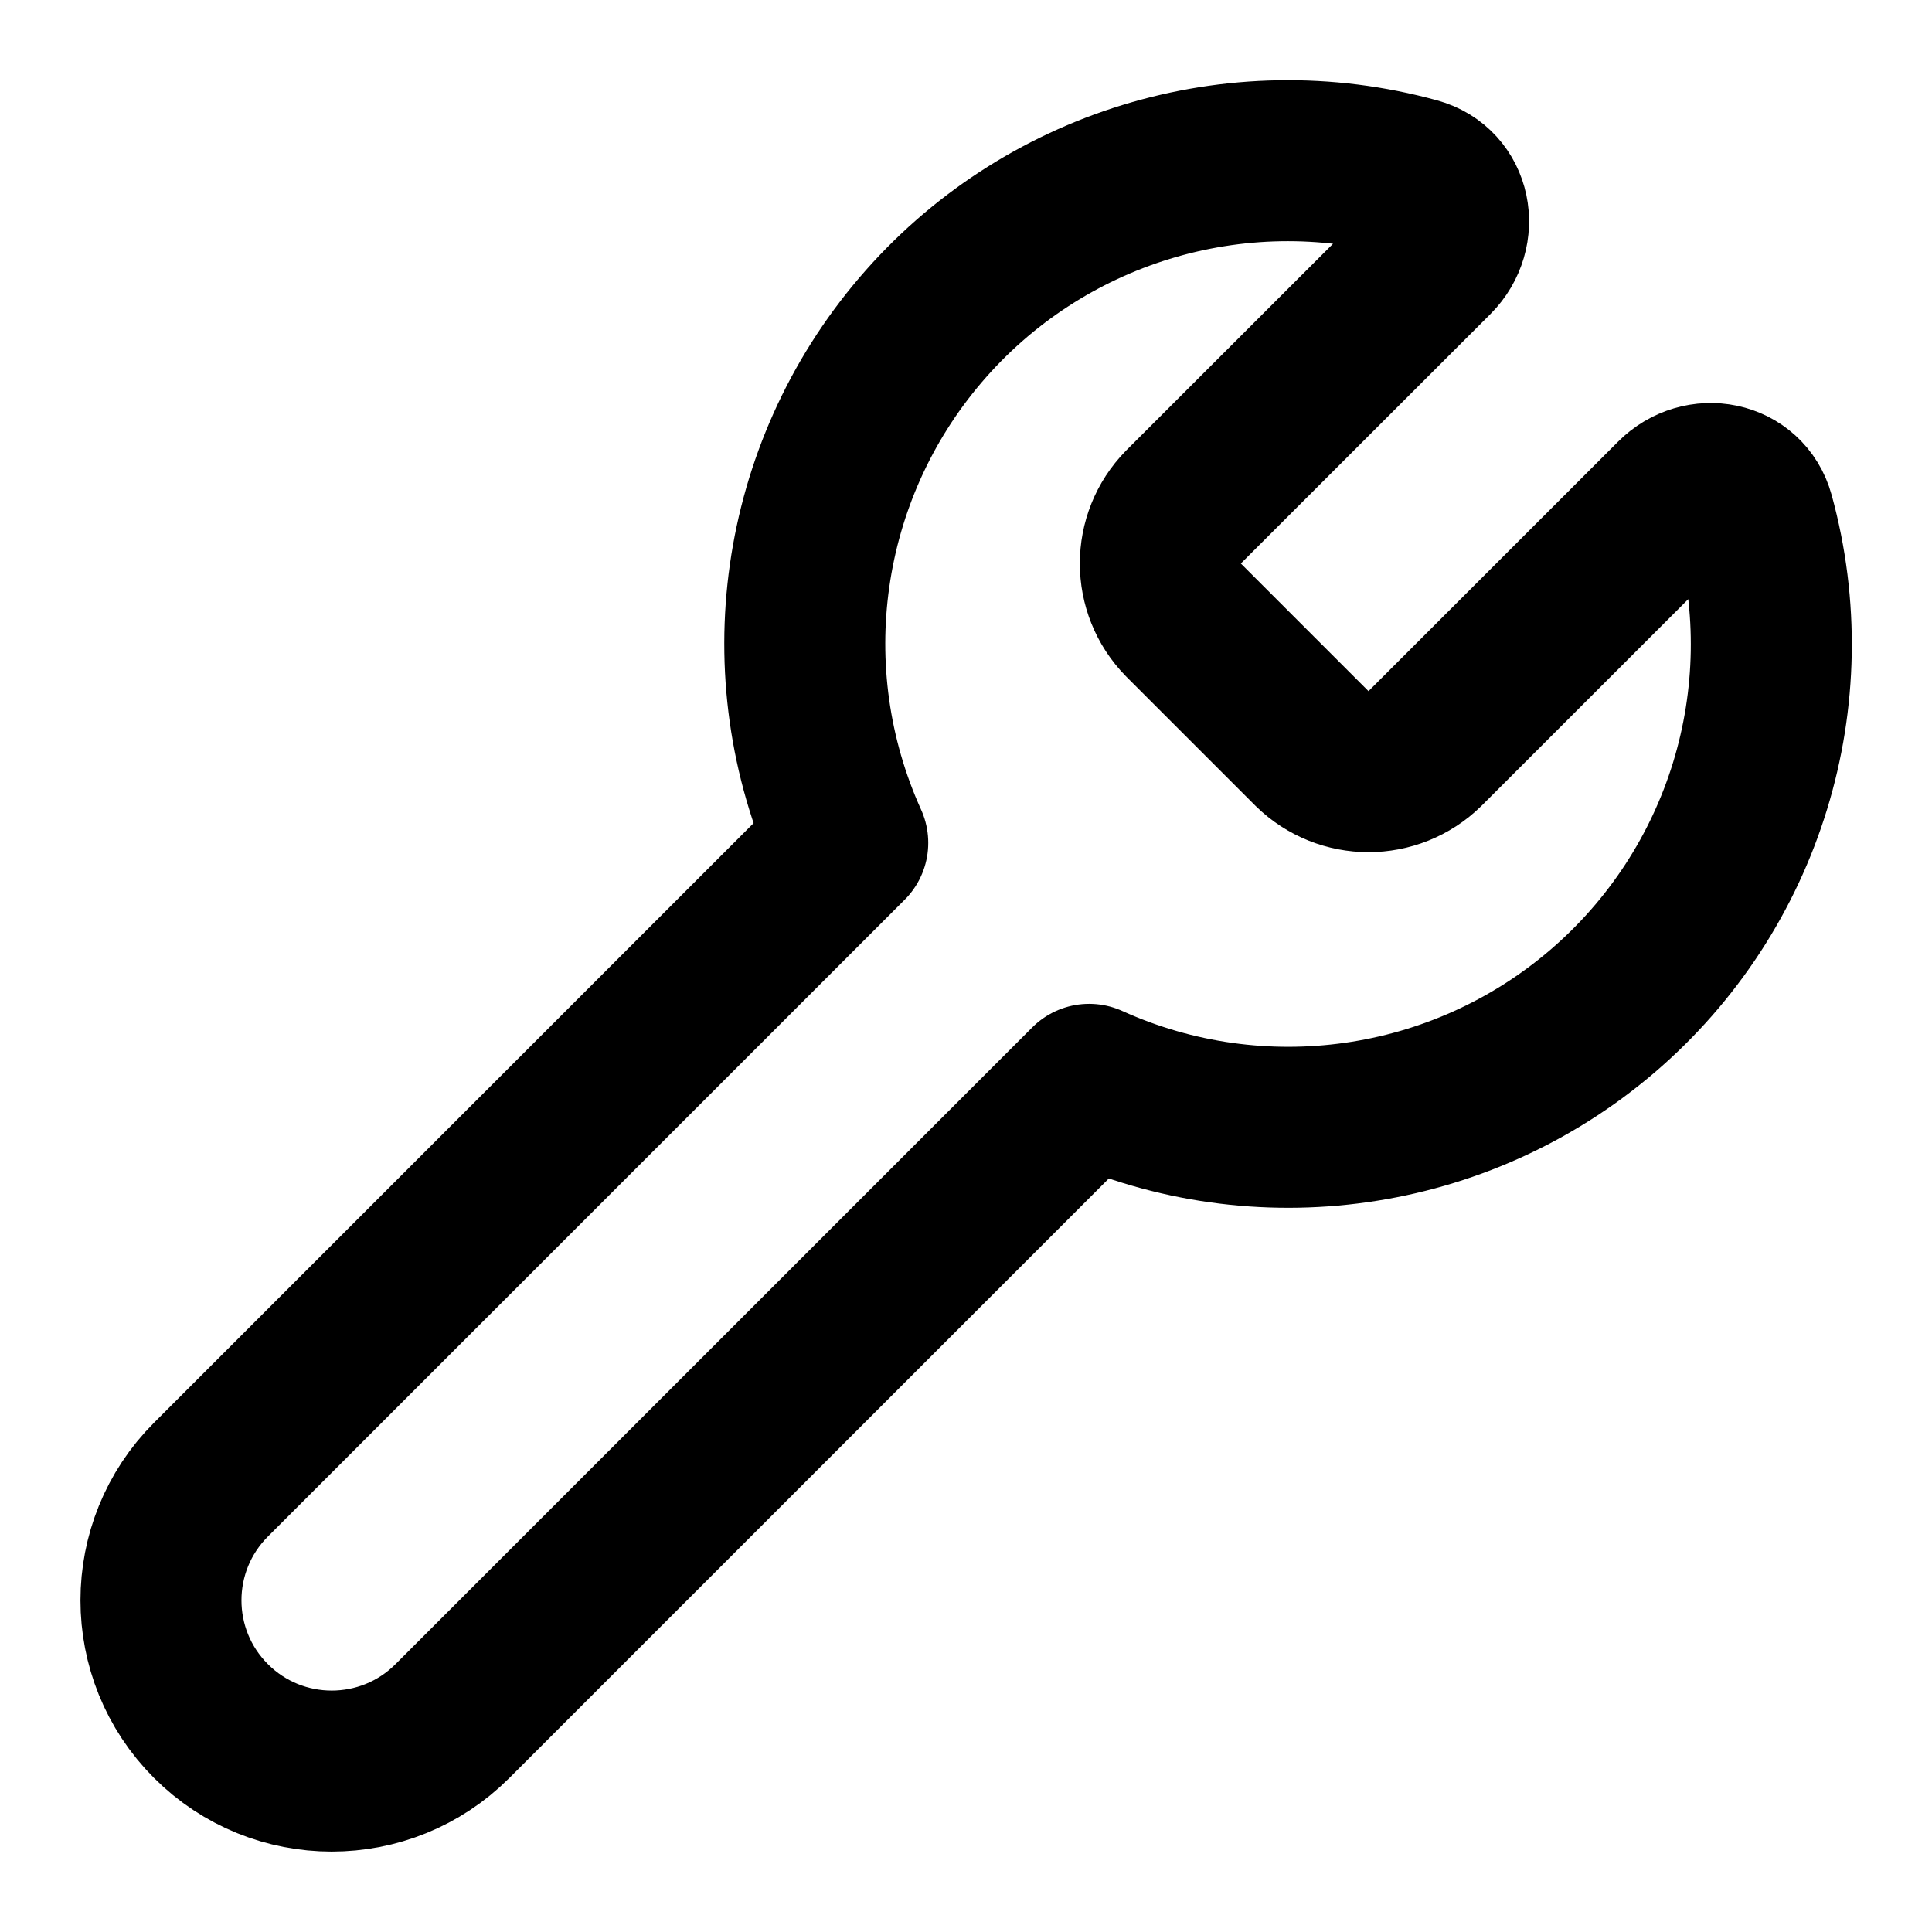
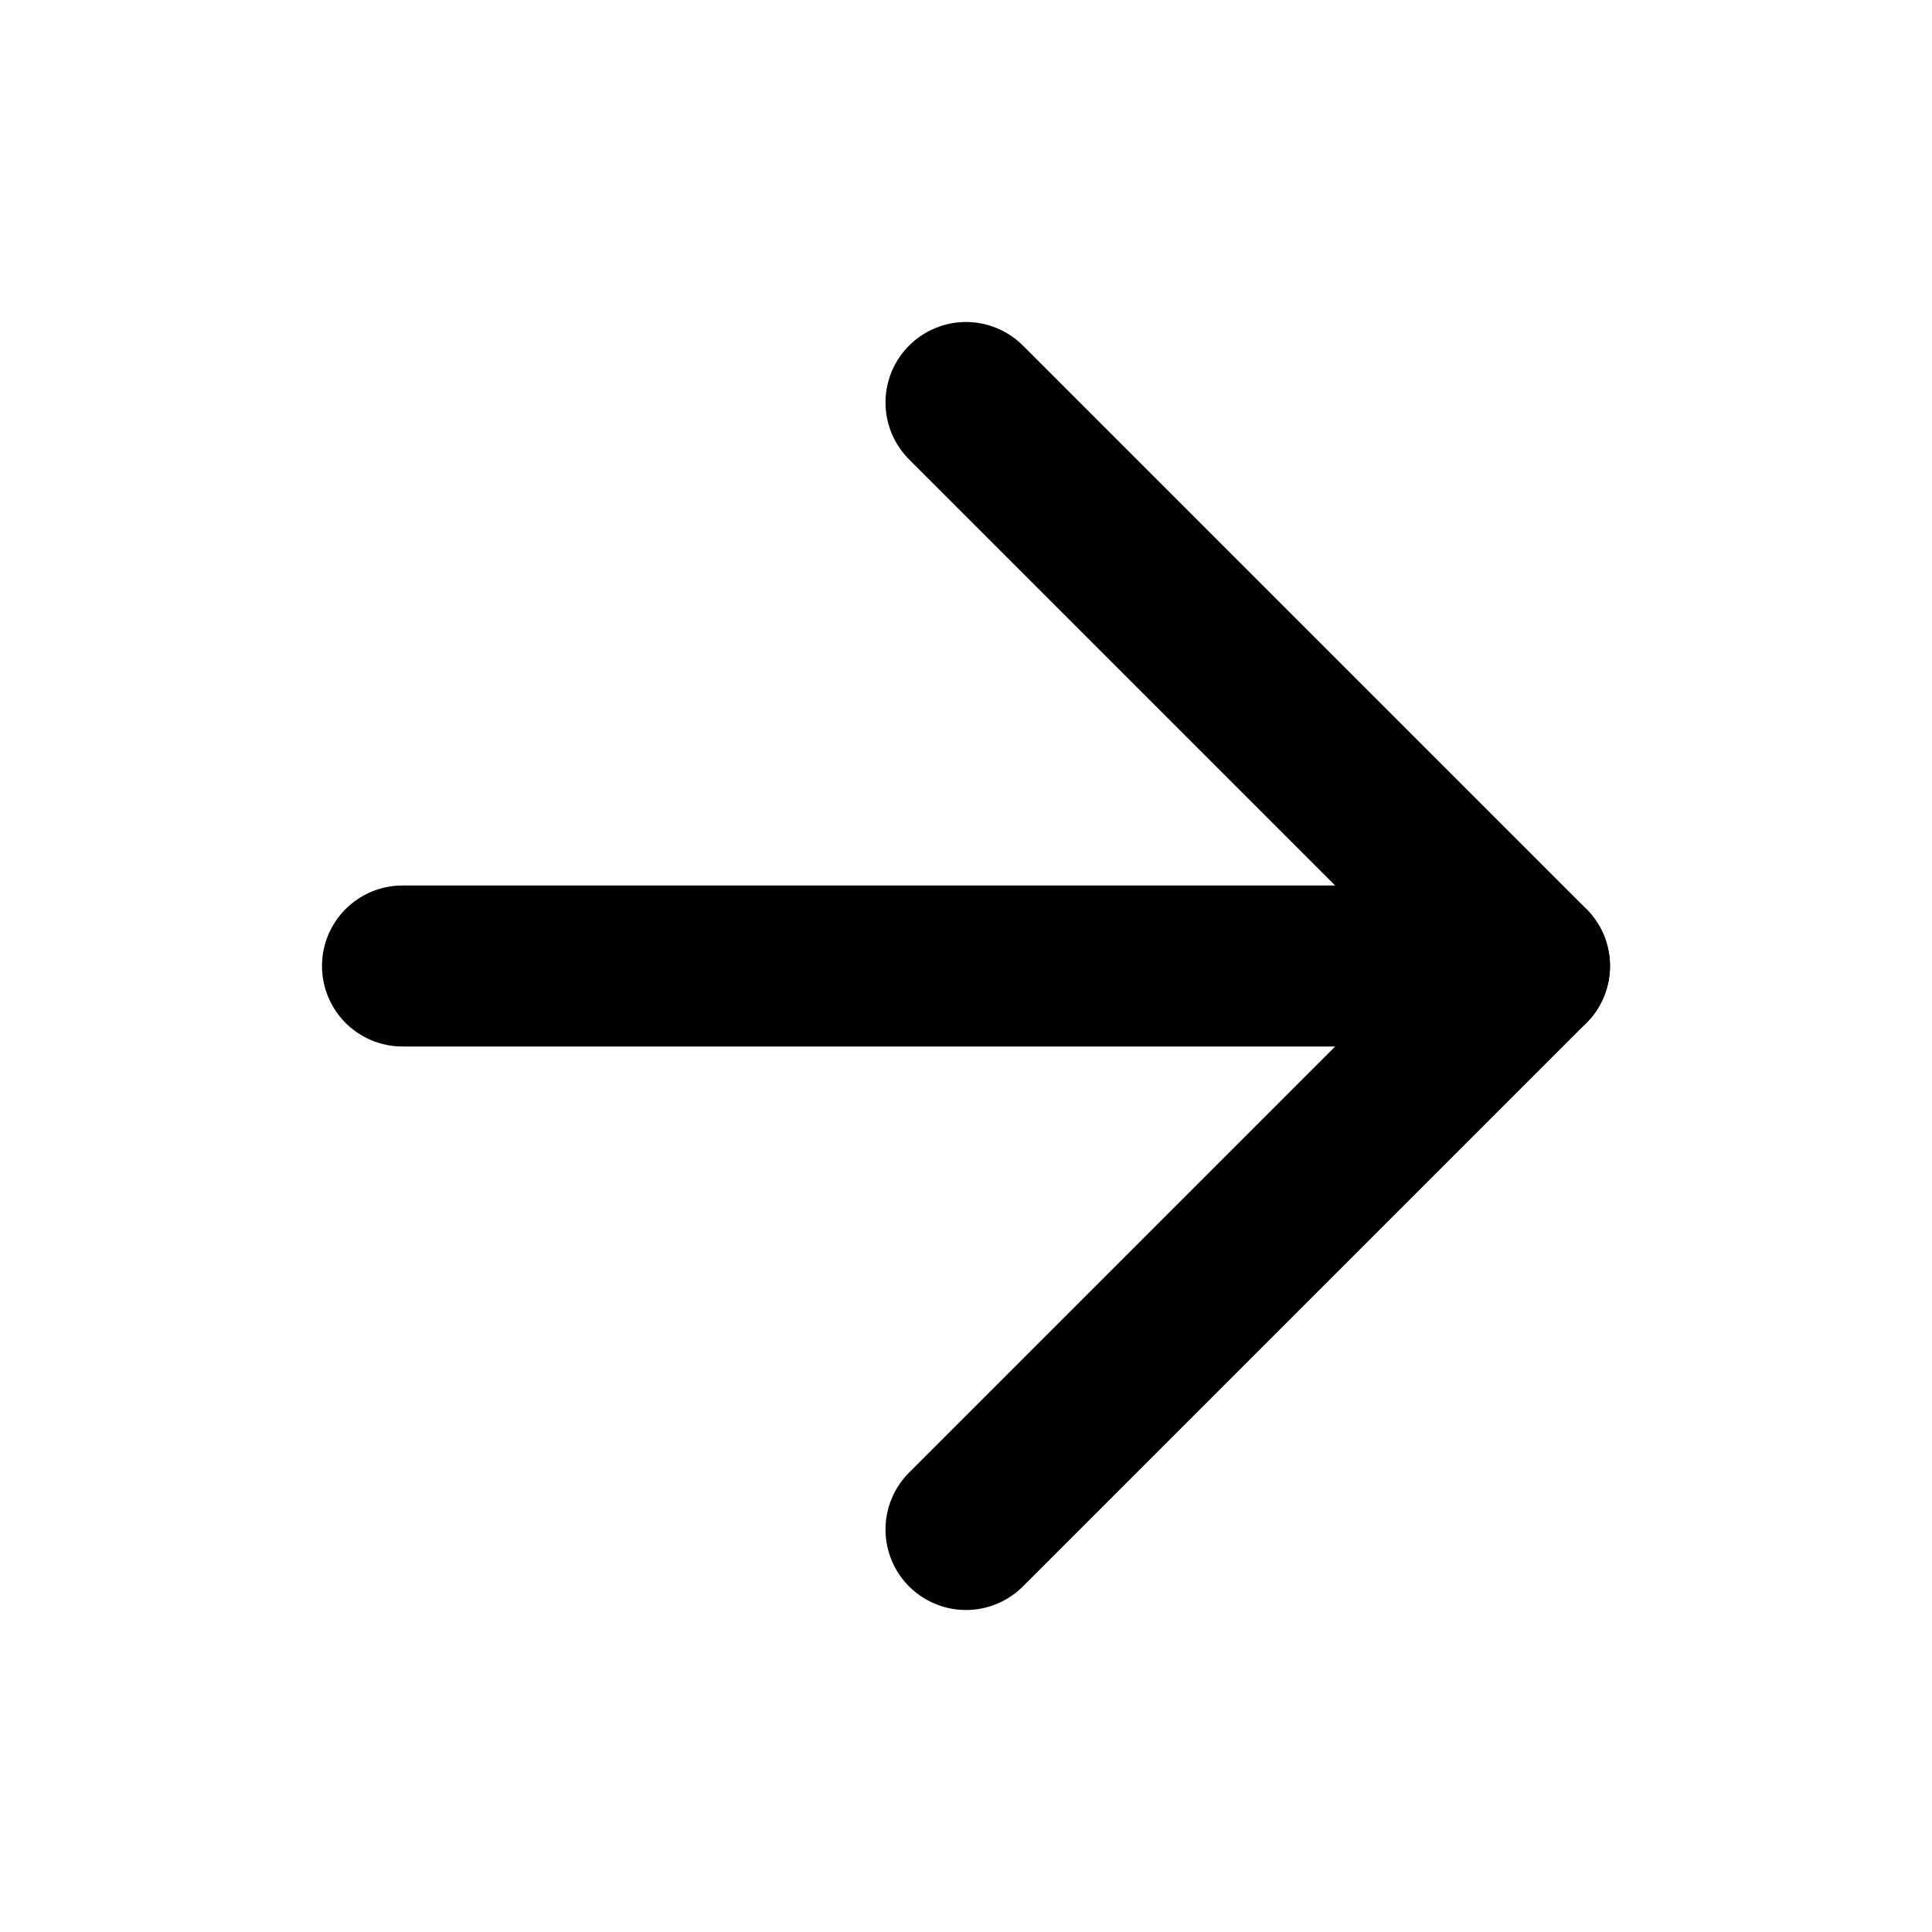
- <svg xmlns="http://www.w3.org/2000/svg" class="lucide lucide-wrench" width="24" height="24" viewBox="0 0 24 24" fill="none" stroke="currentColor" stroke-width="2" stroke-linecap="round" stroke-linejoin="round">
-   <path d="M14.7 6.3a1 1 0 0 0 0 1.4l1.6 1.6a1 1 0 0 0 1.4 0l3.106-3.105c.32-.322.863-.22.983.218a6 6 0 0 1-8.259 7.057l-7.91 7.91a1 1 0 0 1-2.999-3l7.91-7.91a6 6 0 0 1 7.057-8.259c.438.12.54.662.219.984z" />
+ <svg xmlns="http://www.w3.org/2000/svg" class="lucide lucide-arrow-right" width="24" height="24" viewBox="0 0 24 24" fill="none" stroke="currentColor" stroke-width="2" stroke-linecap="round" stroke-linejoin="round">
+   <path d="M5 12h14" />
+   <path d="m12 5 7 7-7 7" />
</svg>
